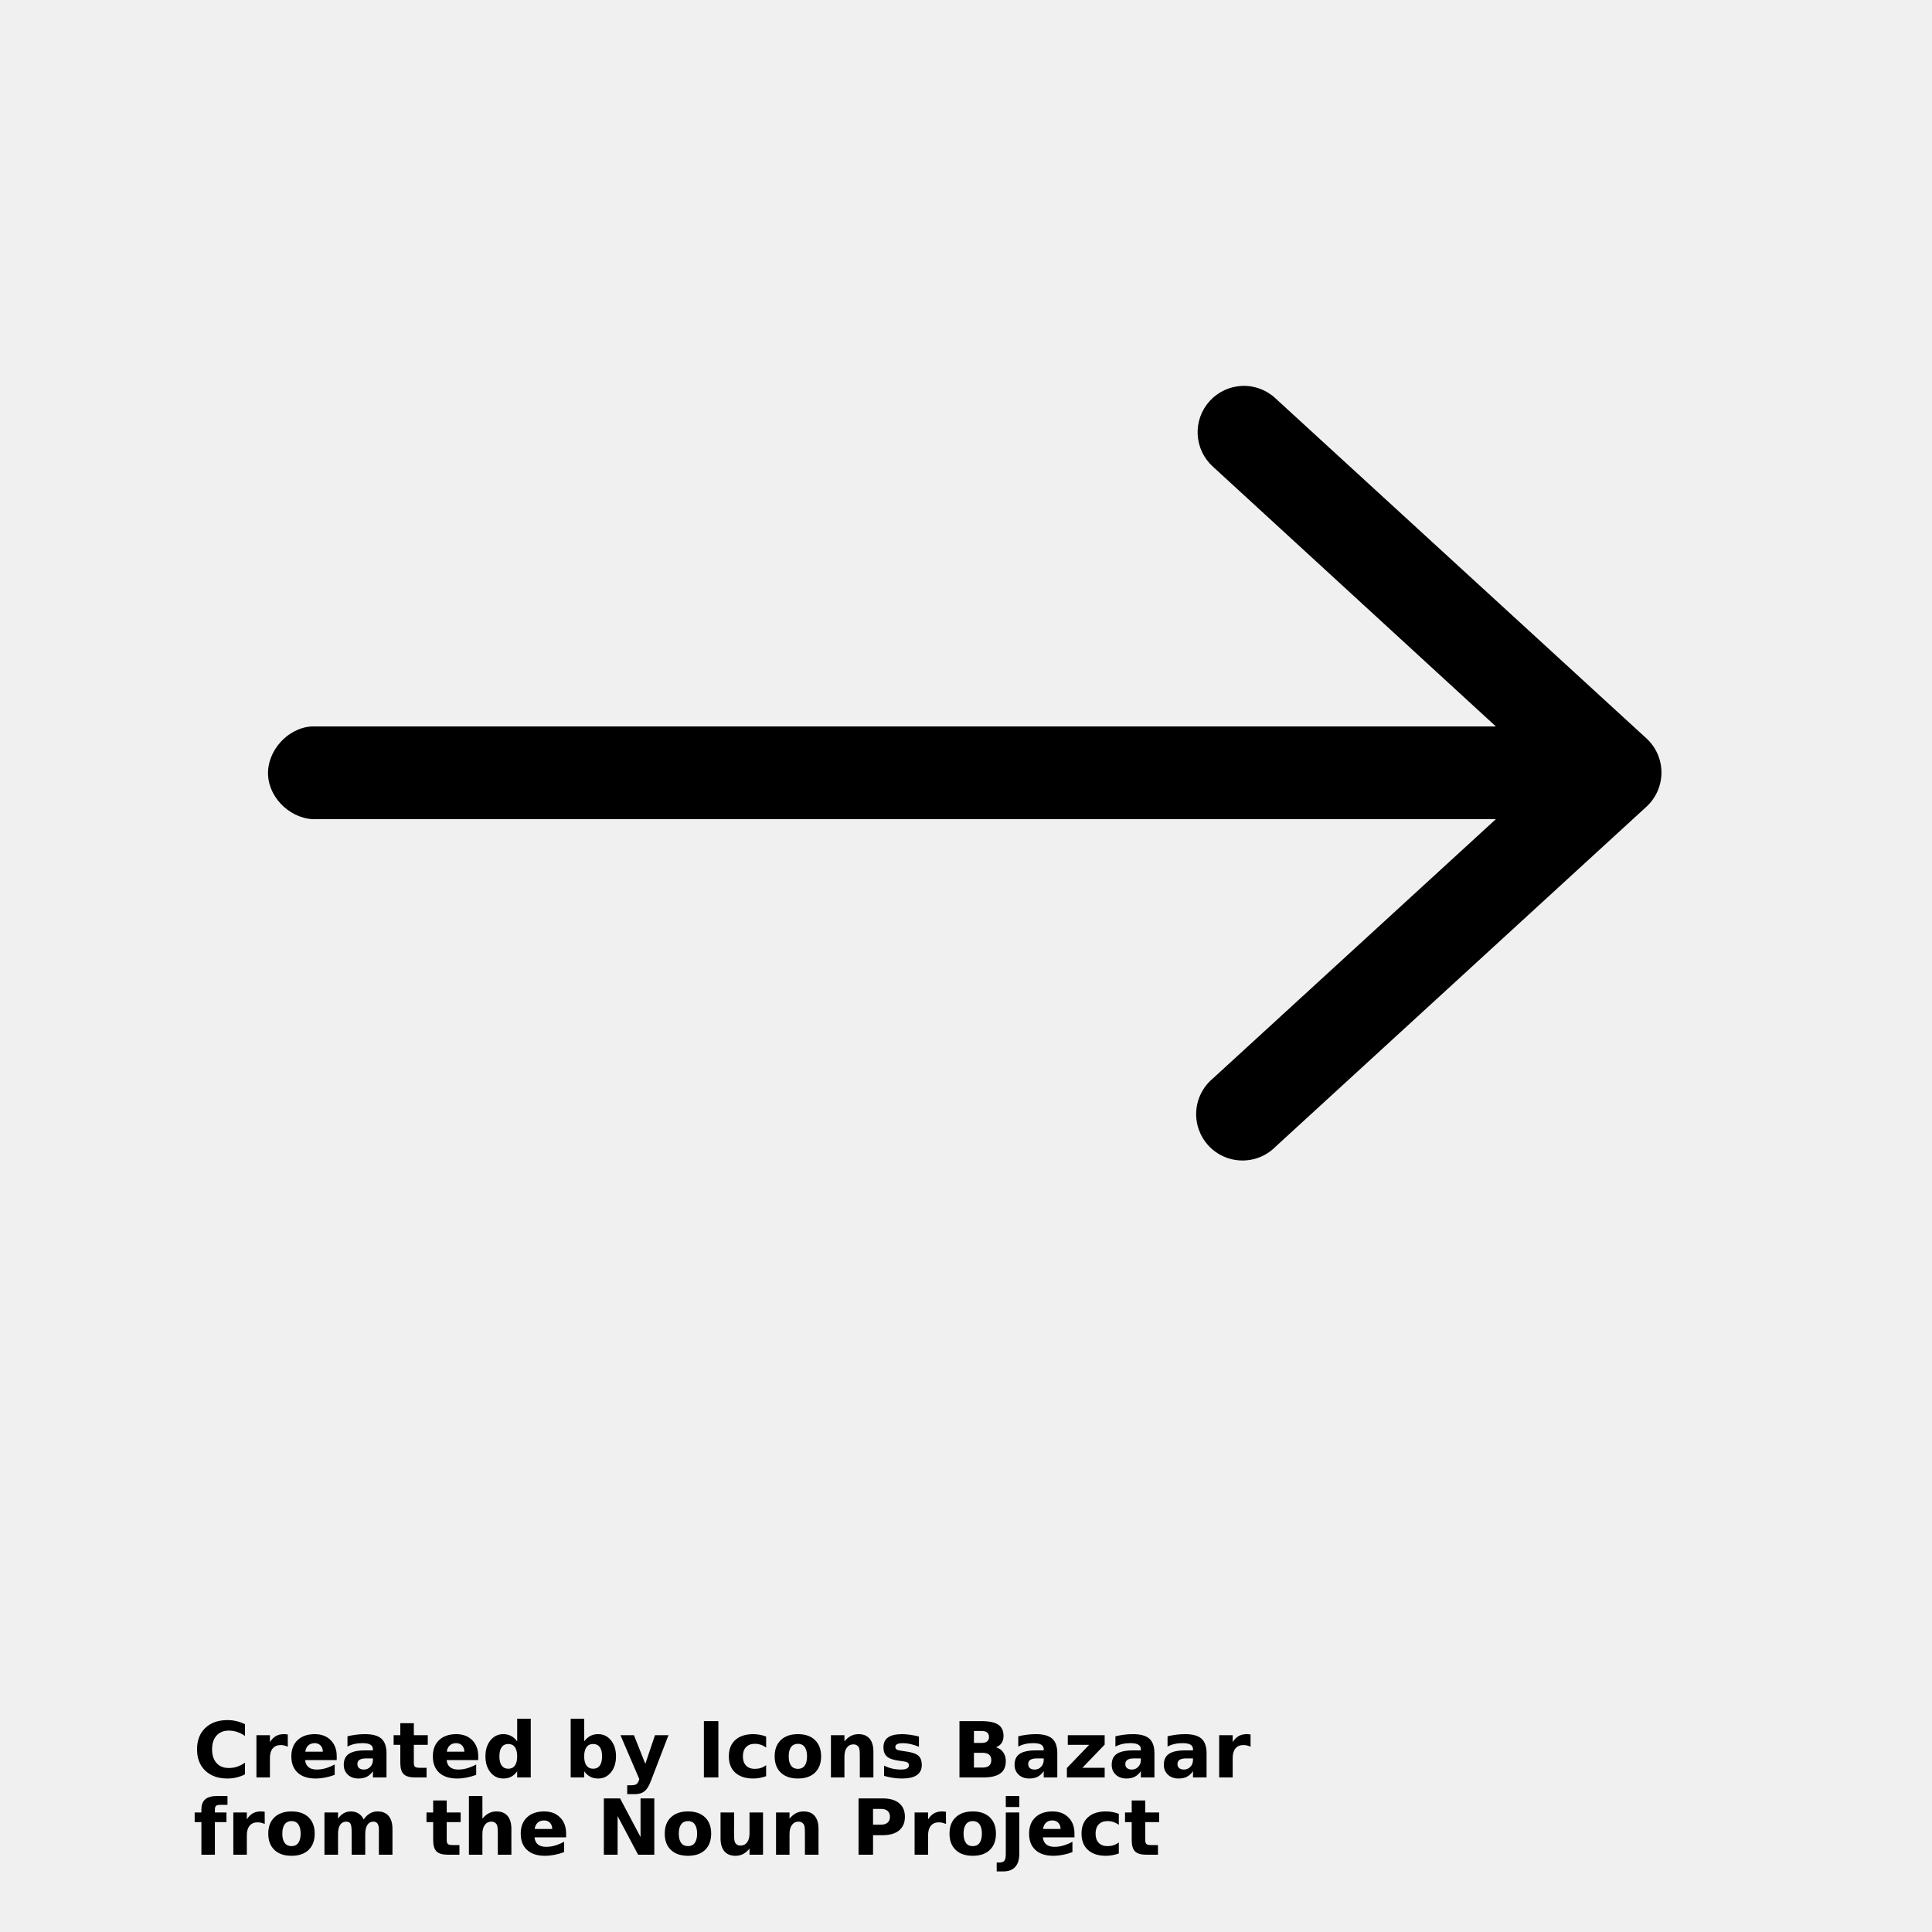
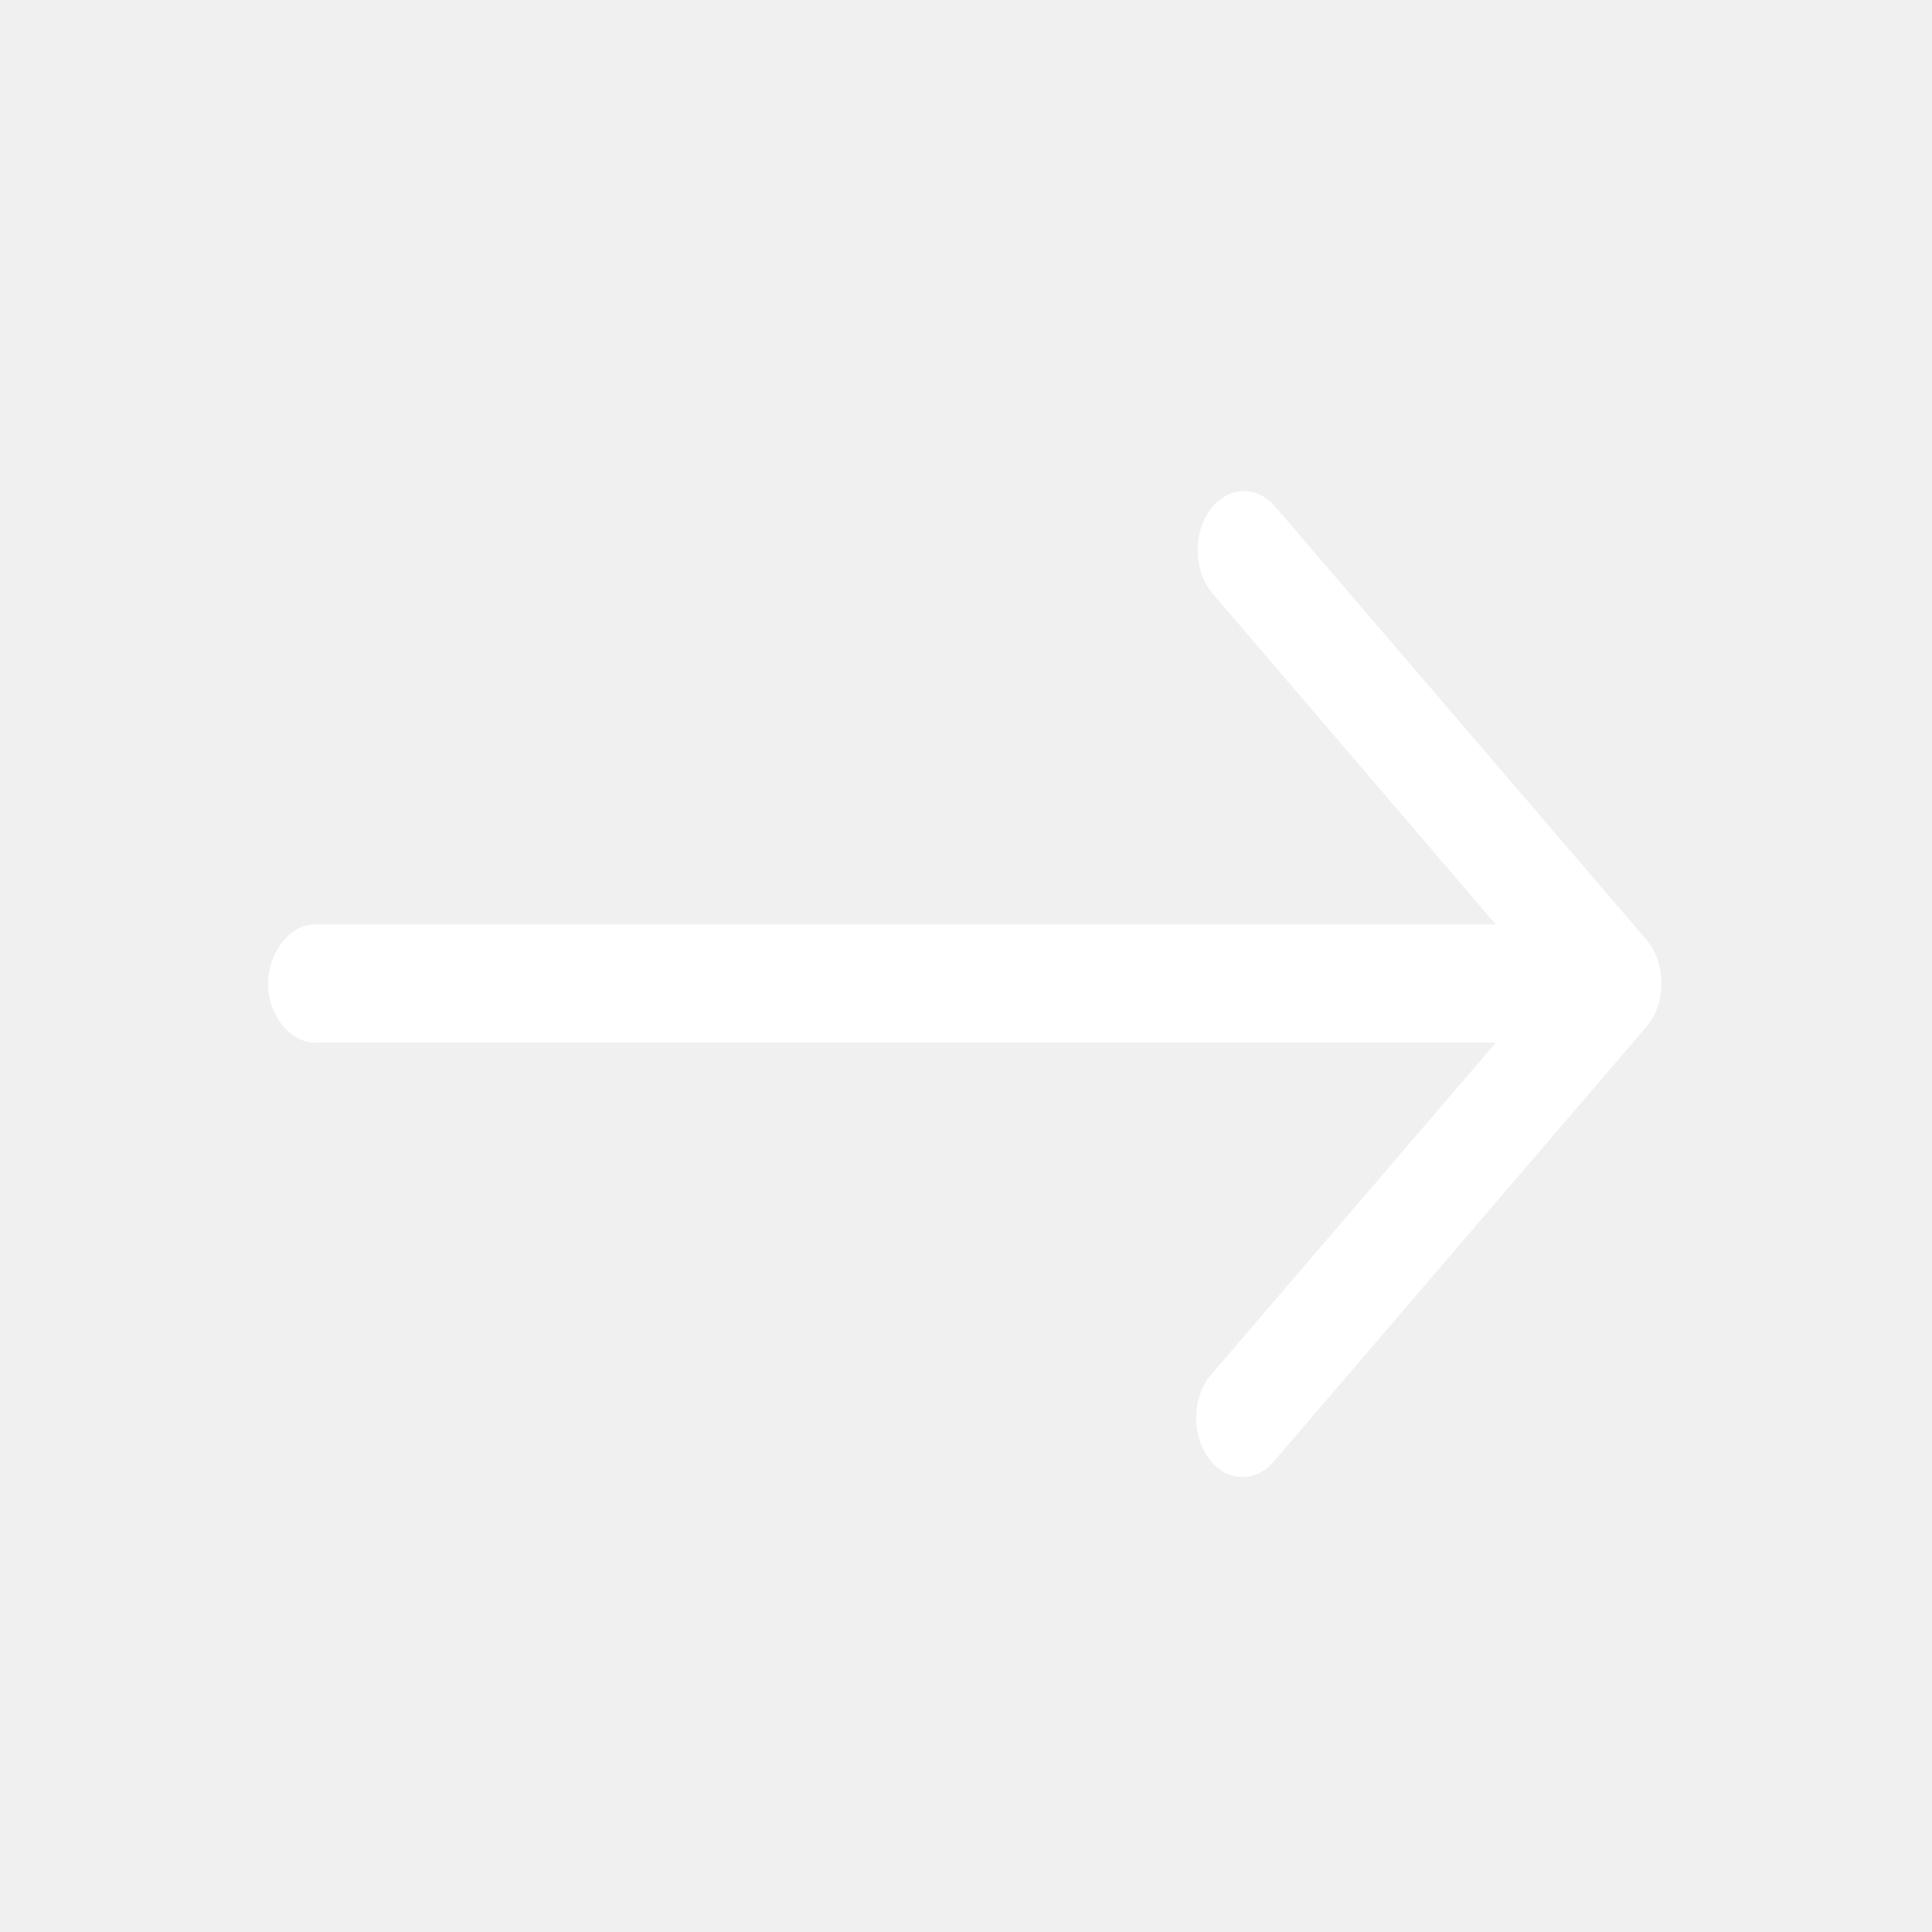
- <svg xmlns="http://www.w3.org/2000/svg" xmlns:xlink="http://www.w3.org/1999/xlink" width="700pt" height="700pt" version="1.1" viewBox="0 0 700 700">
-   <defs>
-     <symbol id="v" overflow="visible">
-       <path d="m18.766-1.125c-0.969 0.5-1.98 0.875-3.031 1.125-1.043 0.258-2.137 0.391-3.281 0.391-3.398 0-6.09-0.945-8.078-2.844-1.992-1.906-2.984-4.484-2.984-7.734 0-3.258 0.992-5.836 2.984-7.734 1.988-1.906 4.68-2.859 8.078-2.859 1.145 0 2.238 0.133 3.281 0.391 1.051 0.25 2.062 0.625 3.031 1.125v4.219c-0.98-0.656-1.945-1.141-2.891-1.453-0.949-0.312-1.949-0.469-3-0.469-1.875 0-3.352 0.605-4.422 1.812-1.074 1.199-1.609 2.856-1.609 4.969 0 2.106 0.535 3.762 1.609 4.969 1.07 1.199 2.547 1.797 4.422 1.797 1.051 0 2.051-0.148 3-0.453 0.945-0.312 1.91-0.801 2.891-1.469z" />
-     </symbol>
-     <symbol id="c" overflow="visible">
-       <path d="m13.734-11.141c-0.438-0.195-0.871-0.344-1.297-0.438-0.418-0.102-0.84-0.156-1.266-0.156-1.262 0-2.231 0.406-2.906 1.219-0.68 0.805-1.016 1.953-1.016 3.453v7.062h-4.891v-15.312h4.891v2.516c0.625-1 1.344-1.727 2.156-2.188 0.82-0.469 1.801-0.703 2.938-0.703 0.164 0 0.344 0.012 0.531 0.031 0.195 0.012 0.477 0.039 0.844 0.078z" />
-     </symbol>
-     <symbol id="b" overflow="visible">
-       <path d="m17.641-7.703v1.406h-11.453c0.125 1.148 0.539 2.008 1.25 2.578 0.707 0.574 1.703 0.859 2.984 0.859 1.031 0 2.082-0.148 3.156-0.453 1.082-0.312 2.191-0.773 3.328-1.391v3.766c-1.156 0.438-2.312 0.766-3.469 0.984-1.156 0.227-2.312 0.344-3.469 0.344-2.773 0-4.93-0.703-6.469-2.109-1.531-1.406-2.297-3.379-2.297-5.922 0-2.5 0.754-4.461 2.266-5.891 1.508-1.438 3.582-2.156 6.219-2.156 2.406 0 4.332 0.73 5.781 2.188 1.445 1.449 2.172 3.383 2.172 5.797zm-5.031-1.625c0-0.926-0.273-1.672-0.812-2.234-0.543-0.57-1.25-0.859-2.125-0.859-0.949 0-1.719 0.266-2.312 0.797s-0.965 1.297-1.109 2.297z" />
-     </symbol>
-     <symbol id="a" overflow="visible">
-       <path d="m9.219-6.891c-1.023 0-1.793 0.172-2.312 0.516-0.512 0.344-0.766 0.855-0.766 1.531 0 0.625 0.207 1.117 0.625 1.469 0.414 0.344 0.988 0.516 1.719 0.516 0.926 0 1.703-0.328 2.328-0.984 0.633-0.664 0.953-1.492 0.953-2.484v-0.562zm7.469-1.844v8.734h-4.922v-2.266c-0.656 0.93-1.398 1.605-2.219 2.031-0.824 0.414-1.824 0.625-3 0.625-1.586 0-2.871-0.457-3.859-1.375-0.992-0.926-1.484-2.129-1.484-3.609 0-1.789 0.613-3.102 1.844-3.938 1.238-0.844 3.18-1.266 5.828-1.266h2.891v-0.391c0-0.77-0.309-1.332-0.922-1.688-0.617-0.363-1.57-0.547-2.859-0.547-1.055 0-2.031 0.105-2.938 0.312-0.898 0.211-1.73 0.523-2.5 0.938v-3.734c1.039-0.25 2.086-0.441 3.141-0.578 1.062-0.133 2.125-0.203 3.188-0.203 2.758 0 4.75 0.547 5.969 1.641 1.227 1.086 1.844 2.856 1.844 5.312z" />
-     </symbol>
-     <symbol id="e" overflow="visible">
-       <path d="m7.703-19.656v4.344h5.047v3.5h-5.047v6.5c0 0.711 0.141 1.188 0.422 1.438s0.836 0.375 1.672 0.375h2.516v3.5h-4.188c-1.938 0-3.312-0.398-4.125-1.203-0.805-0.812-1.203-2.18-1.203-4.109v-6.5h-2.422v-3.5h2.422v-4.344z" />
-     </symbol>
-     <symbol id="k" overflow="visible">
-       <path d="m12.766-13.078v-8.203h4.922v21.281h-4.922v-2.219c-0.668 0.906-1.406 1.57-2.219 1.984s-1.758 0.625-2.828 0.625c-1.887 0-3.434-0.75-4.641-2.25-1.211-1.5-1.812-3.426-1.812-5.781 0-2.363 0.602-4.297 1.812-5.797 1.207-1.5 2.754-2.25 4.641-2.25 1.062 0 2 0.215 2.812 0.641 0.82 0.43 1.566 1.086 2.234 1.969zm-3.219 9.922c1.039 0 1.836-0.379 2.391-1.141 0.551-0.77 0.828-1.883 0.828-3.344 0-1.457-0.277-2.566-0.828-3.328-0.555-0.77-1.352-1.156-2.391-1.156-1.043 0-1.84 0.387-2.391 1.156-0.555 0.762-0.828 1.871-0.828 3.328 0 1.461 0.273 2.574 0.828 3.344 0.551 0.762 1.348 1.141 2.391 1.141z" />
-     </symbol>
-     <symbol id="j" overflow="visible">
-       <path d="m10.5-3.156c1.051 0 1.852-0.379 2.406-1.141 0.551-0.77 0.828-1.883 0.828-3.344 0-1.457-0.277-2.566-0.828-3.328-0.555-0.77-1.355-1.156-2.406-1.156-1.055 0-1.859 0.387-2.422 1.156-0.555 0.773-0.828 1.883-0.828 3.328 0 1.449 0.273 2.559 0.828 3.328 0.562 0.773 1.367 1.156 2.422 1.156zm-3.25-9.922c0.676-0.883 1.422-1.539 2.234-1.969 0.82-0.426 1.766-0.641 2.828-0.641 1.895 0 3.445 0.75 4.656 2.25 1.207 1.5 1.812 3.434 1.812 5.797 0 2.356-0.605 4.281-1.812 5.781-1.211 1.5-2.762 2.25-4.656 2.25-1.062 0-2.008-0.211-2.828-0.625-0.812-0.426-1.559-1.086-2.234-1.984v2.219h-4.891v-21.281h4.891z" />
-     </symbol>
-     <symbol id="i" overflow="visible">
-       <path d="m0.344-15.312h4.891l4.125 10.391 3.5-10.391h4.891l-6.438 16.766c-0.648 1.695-1.402 2.883-2.266 3.562-0.867 0.688-2 1.031-3.406 1.031h-2.844v-3.219h1.531c0.832 0 1.438-0.137 1.812-0.406 0.383-0.262 0.68-0.73 0.891-1.406l0.141-0.422z" />
-     </symbol>
-     <symbol id="h" overflow="visible">
-       <path d="m2.578-20.406h5.25v20.406h-5.25z" />
-     </symbol>
-     <symbol id="g" overflow="visible">
-       <path d="m14.719-14.828v3.984c-0.656-0.457-1.324-0.797-2-1.016-0.668-0.219-1.359-0.328-2.078-0.328-1.367 0-2.434 0.402-3.203 1.203-0.762 0.793-1.141 1.906-1.141 3.344 0 1.43 0.379 2.543 1.141 3.344 0.77 0.793 1.836 1.188 3.203 1.188 0.758 0 1.484-0.109 2.172-0.328 0.688-0.227 1.32-0.566 1.906-1.016v4c-0.762 0.281-1.539 0.488-2.328 0.625-0.781 0.145-1.574 0.219-2.375 0.219-2.762 0-4.922-0.707-6.484-2.125-1.555-1.414-2.328-3.383-2.328-5.906 0-2.531 0.773-4.504 2.328-5.922 1.562-1.414 3.723-2.125 6.484-2.125 0.801 0 1.594 0.074 2.375 0.219 0.781 0.137 1.555 0.352 2.328 0.641z" />
-     </symbol>
-     <symbol id="d" overflow="visible">
-       <path d="m9.641-12.188c-1.086 0-1.914 0.391-2.484 1.172-0.574 0.781-0.859 1.906-0.859 3.375s0.285 2.594 0.859 3.375c0.57 0.773 1.398 1.156 2.484 1.156 1.062 0 1.875-0.383 2.438-1.156 0.57-0.781 0.859-1.906 0.859-3.375s-0.289-2.594-0.859-3.375c-0.562-0.781-1.375-1.172-2.438-1.172zm0-3.5c2.633 0 4.691 0.715 6.172 2.141 1.477 1.418 2.219 3.387 2.219 5.906 0 2.512-0.742 4.481-2.219 5.906-1.48 1.418-3.539 2.125-6.172 2.125-2.648 0-4.715-0.707-6.203-2.125-1.492-1.426-2.234-3.394-2.234-5.906 0-2.519 0.742-4.488 2.234-5.906 1.488-1.426 3.555-2.141 6.203-2.141z" />
-     </symbol>
-     <symbol id="f" overflow="visible">
-       <path d="m17.75-9.328v9.328h-4.922v-7.141c0-1.32-0.031-2.234-0.094-2.734s-0.168-0.867-0.312-1.109c-0.188-0.312-0.449-0.555-0.781-0.734-0.324-0.176-0.695-0.266-1.109-0.266-1.023 0-1.824 0.398-2.406 1.188-0.586 0.781-0.875 1.871-0.875 3.266v7.531h-4.891v-15.312h4.891v2.234c0.738-0.883 1.52-1.539 2.344-1.969 0.832-0.426 1.75-0.641 2.75-0.641 1.77 0 3.113 0.547 4.031 1.641 0.914 1.086 1.375 2.656 1.375 4.719z" />
-     </symbol>
-     <symbol id="u" overflow="visible">
-       <path d="m14.312-14.828v3.719c-1.043-0.438-2.055-0.766-3.031-0.984-0.98-0.219-1.902-0.328-2.766-0.328-0.93 0-1.621 0.117-2.078 0.344-0.449 0.23-0.672 0.59-0.672 1.078 0 0.387 0.172 0.684 0.516 0.891 0.344 0.211 0.957 0.367 1.844 0.469l0.859 0.125c2.508 0.324 4.195 0.852 5.062 1.578 0.863 0.73 1.297 1.871 1.297 3.422 0 1.637-0.605 2.867-1.812 3.688-1.199 0.812-2.992 1.219-5.375 1.219-1.023 0-2.074-0.078-3.156-0.234-1.074-0.156-2.18-0.395-3.312-0.719v-3.719c0.969 0.48 1.961 0.84 2.984 1.078 1.031 0.23 2.078 0.344 3.141 0.344 0.957 0 1.676-0.129 2.156-0.391 0.477-0.27 0.719-0.664 0.719-1.188 0-0.438-0.168-0.758-0.5-0.969-0.336-0.219-0.996-0.383-1.984-0.5l-0.859-0.109c-2.18-0.27-3.703-0.773-4.578-1.516-0.875-0.738-1.312-1.859-1.312-3.359 0-1.625 0.551-2.828 1.656-3.609 1.113-0.789 2.82-1.188 5.125-1.188 0.895 0 1.836 0.074 2.828 0.219 1 0.137 2.082 0.352 3.25 0.641z" />
-     </symbol>
-     <symbol id="t" overflow="visible">
-       <path d="m10.75-12.516c0.82 0 1.445-0.18 1.875-0.547 0.438-0.363 0.656-0.898 0.656-1.609 0-0.695-0.219-1.227-0.656-1.594-0.43-0.375-1.055-0.562-1.875-0.562h-2.922v4.312zm0.172 8.938c1.062 0 1.859-0.223 2.391-0.672 0.531-0.445 0.797-1.125 0.797-2.031 0-0.883-0.266-1.547-0.797-1.984-0.523-0.438-1.32-0.656-2.391-0.656h-3.094v5.344zm4.891-7.344c1.133 0.324 2.008 0.93 2.625 1.812 0.625 0.887 0.938 1.969 0.938 3.25 0 1.969-0.668 3.438-2 4.406-1.336 0.969-3.356 1.453-6.062 1.453h-8.734v-20.406h7.891c2.832 0 4.883 0.43 6.156 1.281 1.281 0.855 1.922 2.227 1.922 4.109 0 1-0.234 1.852-0.703 2.547-0.469 0.688-1.148 1.203-2.031 1.547z" />
-     </symbol>
-     <symbol id="s" overflow="visible">
-       <path d="m1.594-15.312h13.359v3.422l-8.062 8.391h8.062v3.5h-13.688v-3.422l8.062-8.391h-7.734z" />
-     </symbol>
-     <symbol id="r" overflow="visible">
-       <path d="m12.422-21.281v3.219h-2.703c-0.688 0-1.172 0.125-1.453 0.375-0.273 0.25-0.406 0.688-0.406 1.312v1.062h4.188v3.5h-4.188v11.812h-4.891v-11.812h-2.438v-3.5h2.438v-1.062c0-1.664 0.461-2.898 1.391-3.703 0.926-0.801 2.367-1.203 4.328-1.203z" />
-     </symbol>
-     <symbol id="q" overflow="visible">
-       <path d="m16.547-12.766c0.613-0.945 1.348-1.672 2.203-2.172 0.852-0.5 1.789-0.75 2.812-0.75 1.758 0 3.098 0.547 4.016 1.641 0.926 1.086 1.391 2.656 1.391 4.719v9.328h-4.922v-7.984-0.359c0.008-0.133 0.016-0.32 0.016-0.562 0-1.082-0.164-1.863-0.484-2.344-0.312-0.488-0.824-0.734-1.531-0.734-0.93 0-1.648 0.387-2.156 1.156-0.512 0.762-0.773 1.867-0.781 3.312v7.516h-4.922v-7.984c0-1.695-0.148-2.785-0.438-3.266-0.293-0.488-0.812-0.734-1.562-0.734-0.938 0-1.664 0.387-2.172 1.156-0.512 0.762-0.766 1.859-0.766 3.297v7.531h-4.922v-15.312h4.922v2.234c0.602-0.863 1.289-1.516 2.062-1.953 0.781-0.438 1.641-0.656 2.578-0.656 1.062 0 2 0.258 2.812 0.766 0.812 0.512 1.426 1.23 1.844 2.156z" />
-     </symbol>
-     <symbol id="p" overflow="visible">
-       <path d="m17.75-9.328v9.328h-4.922v-7.109c0-1.344-0.031-2.266-0.094-2.766s-0.168-0.867-0.312-1.109c-0.188-0.312-0.449-0.555-0.781-0.734-0.324-0.176-0.695-0.266-1.109-0.266-1.023 0-1.824 0.398-2.406 1.188-0.586 0.781-0.875 1.871-0.875 3.266v7.531h-4.891v-21.281h4.891v8.203c0.738-0.883 1.52-1.539 2.344-1.969 0.832-0.426 1.75-0.641 2.75-0.641 1.77 0 3.113 0.547 4.031 1.641 0.914 1.086 1.375 2.656 1.375 4.719z" />
-     </symbol>
-     <symbol id="o" overflow="visible">
-       <path d="m2.578-20.406h5.875l7.422 14v-14h4.984v20.406h-5.875l-7.422-14v14h-4.984z" />
-     </symbol>
-     <symbol id="n" overflow="visible">
-       <path d="m2.188-5.969v-9.344h4.922v1.531c0 0.836-0.008 1.875-0.016 3.125-0.012 1.25-0.016 2.086-0.016 2.5 0 1.242 0.031 2.133 0.094 2.672 0.07 0.543 0.18 0.934 0.328 1.172 0.207 0.324 0.473 0.574 0.797 0.75 0.32 0.168 0.691 0.25 1.109 0.25 1.02 0 1.82-0.391 2.406-1.172 0.582-0.781 0.875-1.867 0.875-3.266v-7.562h4.891v15.312h-4.891v-2.219c-0.742 0.898-1.523 1.559-2.344 1.984-0.824 0.414-1.734 0.625-2.734 0.625-1.762 0-3.106-0.539-4.031-1.625-0.93-1.082-1.391-2.66-1.391-4.734z" />
-     </symbol>
-     <symbol id="m" overflow="visible">
-       <path d="m2.578-20.406h8.734c2.594 0 4.582 0.578 5.969 1.734 1.395 1.148 2.094 2.789 2.094 4.922 0 2.137-0.699 3.781-2.094 4.938-1.387 1.156-3.375 1.734-5.969 1.734h-3.484v7.078h-5.25zm5.25 3.812v5.703h2.922c1.02 0 1.805-0.25 2.359-0.75 0.562-0.5 0.844-1.203 0.844-2.109 0-0.914-0.281-1.617-0.844-2.109-0.555-0.488-1.34-0.734-2.359-0.734z" />
-     </symbol>
-     <symbol id="l" overflow="visible">
-       <path d="m2.359-15.312h4.891v15.031c0 2.051-0.496 3.617-1.484 4.703-0.98 1.082-2.406 1.625-4.281 1.625h-2.422v-3.219h0.859c0.926 0 1.562-0.211 1.906-0.625 0.352-0.418 0.531-1.246 0.531-2.484zm0-5.969h4.891v4h-4.891z" />
-     </symbol>
-   </defs>
-   <g>
-     <path d="m449.93 139.82c-4.453 0.211-8.641 2.184-11.641 5.481-3 3.301-4.566 7.656-4.352 12.109 0.215 4.453 2.191 8.641 5.492 11.637l102.55 94.148h-427.18c-0.582-0.027-1.168-0.027-1.75 0-8.797 0.457-16.383 8.879-15.926 17.676s8.879 16.383 17.676 15.926h427.18l-102.55 93.973c-3.535 2.949-5.703 7.215-6.004 11.805-0.301 4.594 1.297 9.105 4.414 12.488 3.117 3.383 7.488 5.336 12.086 5.41 4.602 0.07 9.031-1.746 12.254-5.027l134.4-123.2c3.441-3.18 5.398-7.652 5.398-12.336 0-4.688-1.957-9.16-5.398-12.34l-134.4-123.2c-3.305-3.109-7.723-4.75-12.25-4.551z" />
-     <use x="70" y="644" xlink:href="#v" />
-     <use x="90.551" y="644" xlink:href="#c" />
-     <use x="104.359" y="644" xlink:href="#b" />
-     <use x="123.348" y="644" xlink:href="#a" />
-     <use x="142.242" y="644" xlink:href="#e" />
-     <use x="155.629" y="644" xlink:href="#b" />
-     <use x="174.617" y="644" xlink:href="#k" />
-     <use x="204.41" y="644" xlink:href="#j" />
-     <use x="224.453" y="644" xlink:href="#i" />
-     <use x="252.453" y="644" xlink:href="#h" />
-     <use x="262.867" y="644" xlink:href="#g" />
-     <use x="279.469" y="644" xlink:href="#d" />
-     <use x="298.703" y="644" xlink:href="#f" />
-     <use x="318.637" y="644" xlink:href="#u" />
-     <use x="345.051" y="644" xlink:href="#t" />
-     <use x="366.391" y="644" xlink:href="#a" />
-     <use x="385.289" y="644" xlink:href="#s" />
-     <use x="401.586" y="644" xlink:href="#a" />
-     <use x="420.477" y="644" xlink:href="#a" />
-     <use x="439.375" y="644" xlink:href="#c" />
-     <use x="70" y="672" xlink:href="#r" />
-     <use x="82.184" y="672" xlink:href="#c" />
-     <use x="95.992" y="672" xlink:href="#d" />
-     <use x="115.227" y="672" xlink:href="#q" />
-     <use x="154.152" y="672" xlink:href="#e" />
-     <use x="167.535" y="672" xlink:href="#p" />
-     <use x="187.469" y="672" xlink:href="#b" />
-     <use x="216.207" y="672" xlink:href="#o" />
-     <use x="239.641" y="672" xlink:href="#d" />
-     <use x="258.879" y="672" xlink:href="#n" />
-     <use x="278.812" y="672" xlink:href="#f" />
-     <use x="308.492" y="672" xlink:href="#m" />
-     <use x="329.016" y="672" xlink:href="#c" />
-     <use x="342.82" y="672" xlink:href="#d" />
-     <use x="362.059" y="672" xlink:href="#l" />
-     <use x="371.656" y="672" xlink:href="#b" />
-     <use x="390.648" y="672" xlink:href="#g" />
-     <use x="407.242" y="672" xlink:href="#e" />
-   </g>
+ <svg xmlns="http://www.w3.org/2000/svg" width="700pt" height="700pt" fill="#fff" preserveAspectRatio="none" version="1.1" viewBox="0 0 700 550">
+   <path d="m449.93 139.82c-4.453 0.211-8.641 2.184-11.641 5.481-3 3.301-4.566 7.656-4.352 12.109 0.215 4.453 2.191 8.641 5.492 11.637l102.55 94.148h-427.18c-0.582-0.027-1.168-0.027-1.75 0-8.797 0.457-16.383 8.879-15.926 17.676s8.879 16.383 17.676 15.926h427.18l-102.55 93.973c-3.535 2.949-5.703 7.215-6.004 11.805-0.301 4.594 1.297 9.105 4.414 12.488 3.117 3.383 7.488 5.336 12.086 5.41 4.602 0.07 9.031-1.746 12.254-5.027l134.4-123.2c3.441-3.18 5.398-7.652 5.398-12.336 0-4.688-1.957-9.16-5.398-12.34l-134.4-123.2c-3.305-3.109-7.723-4.75-12.25-4.551z" />
</svg>
